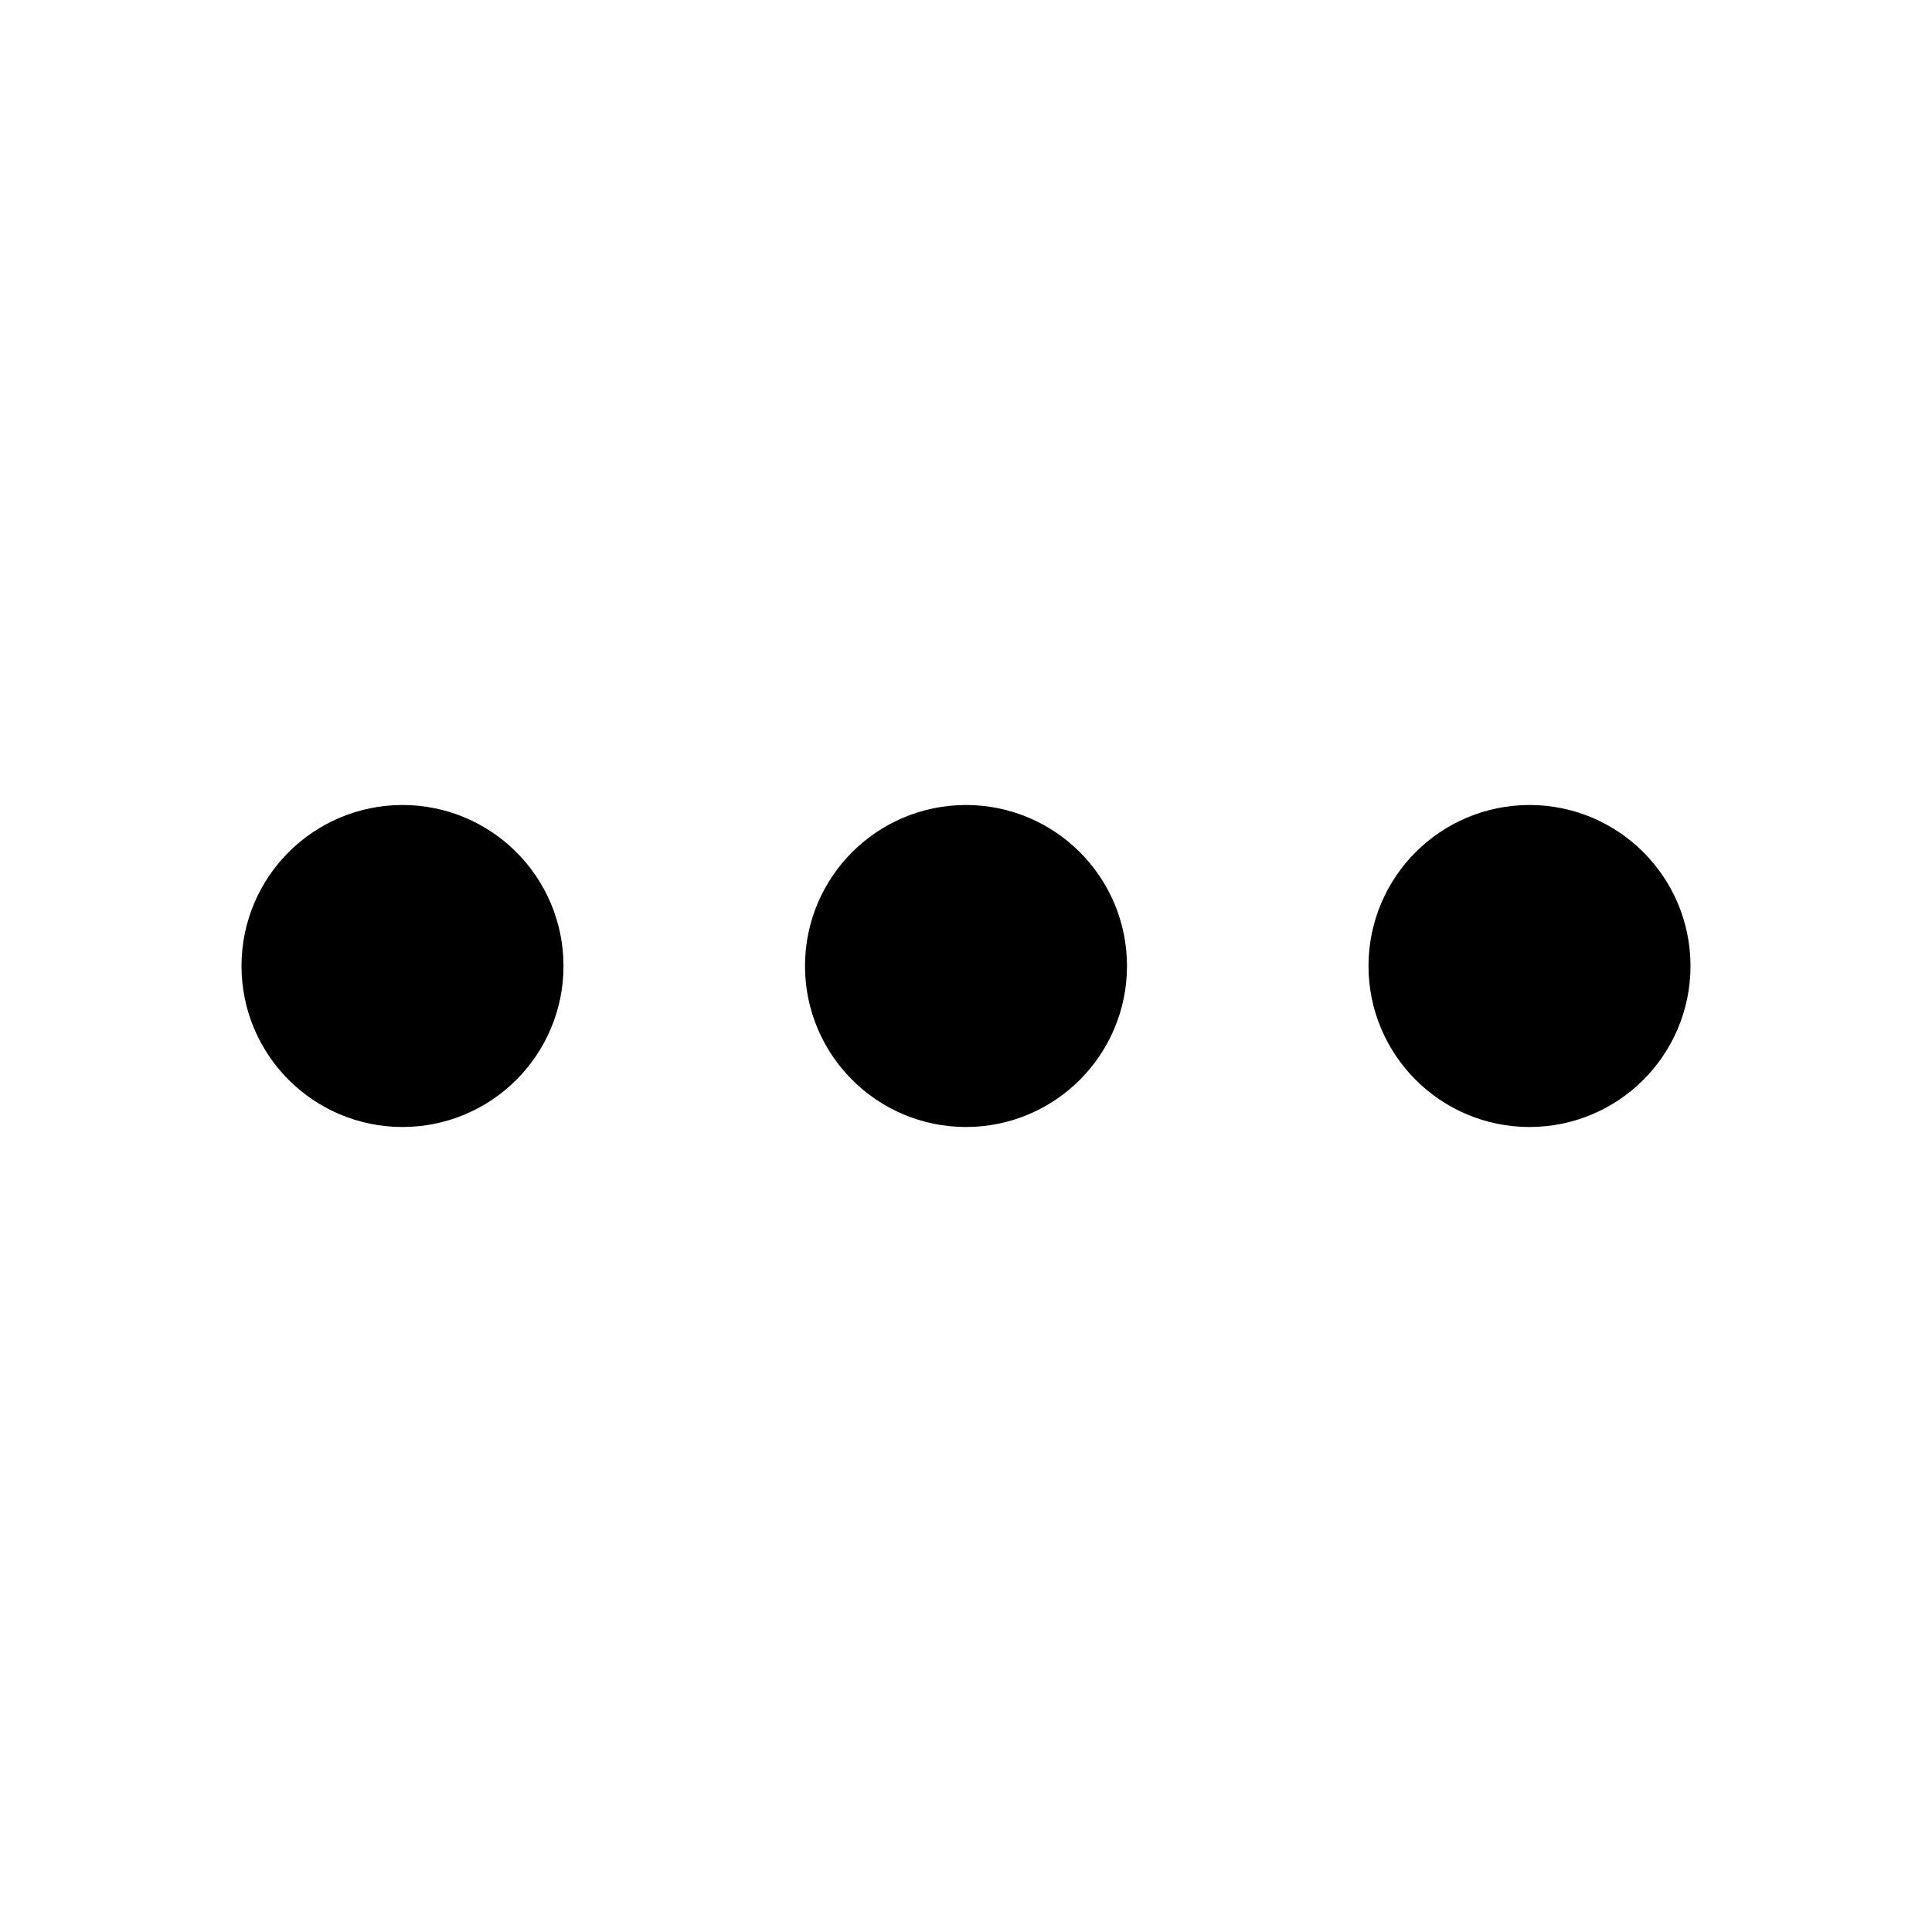
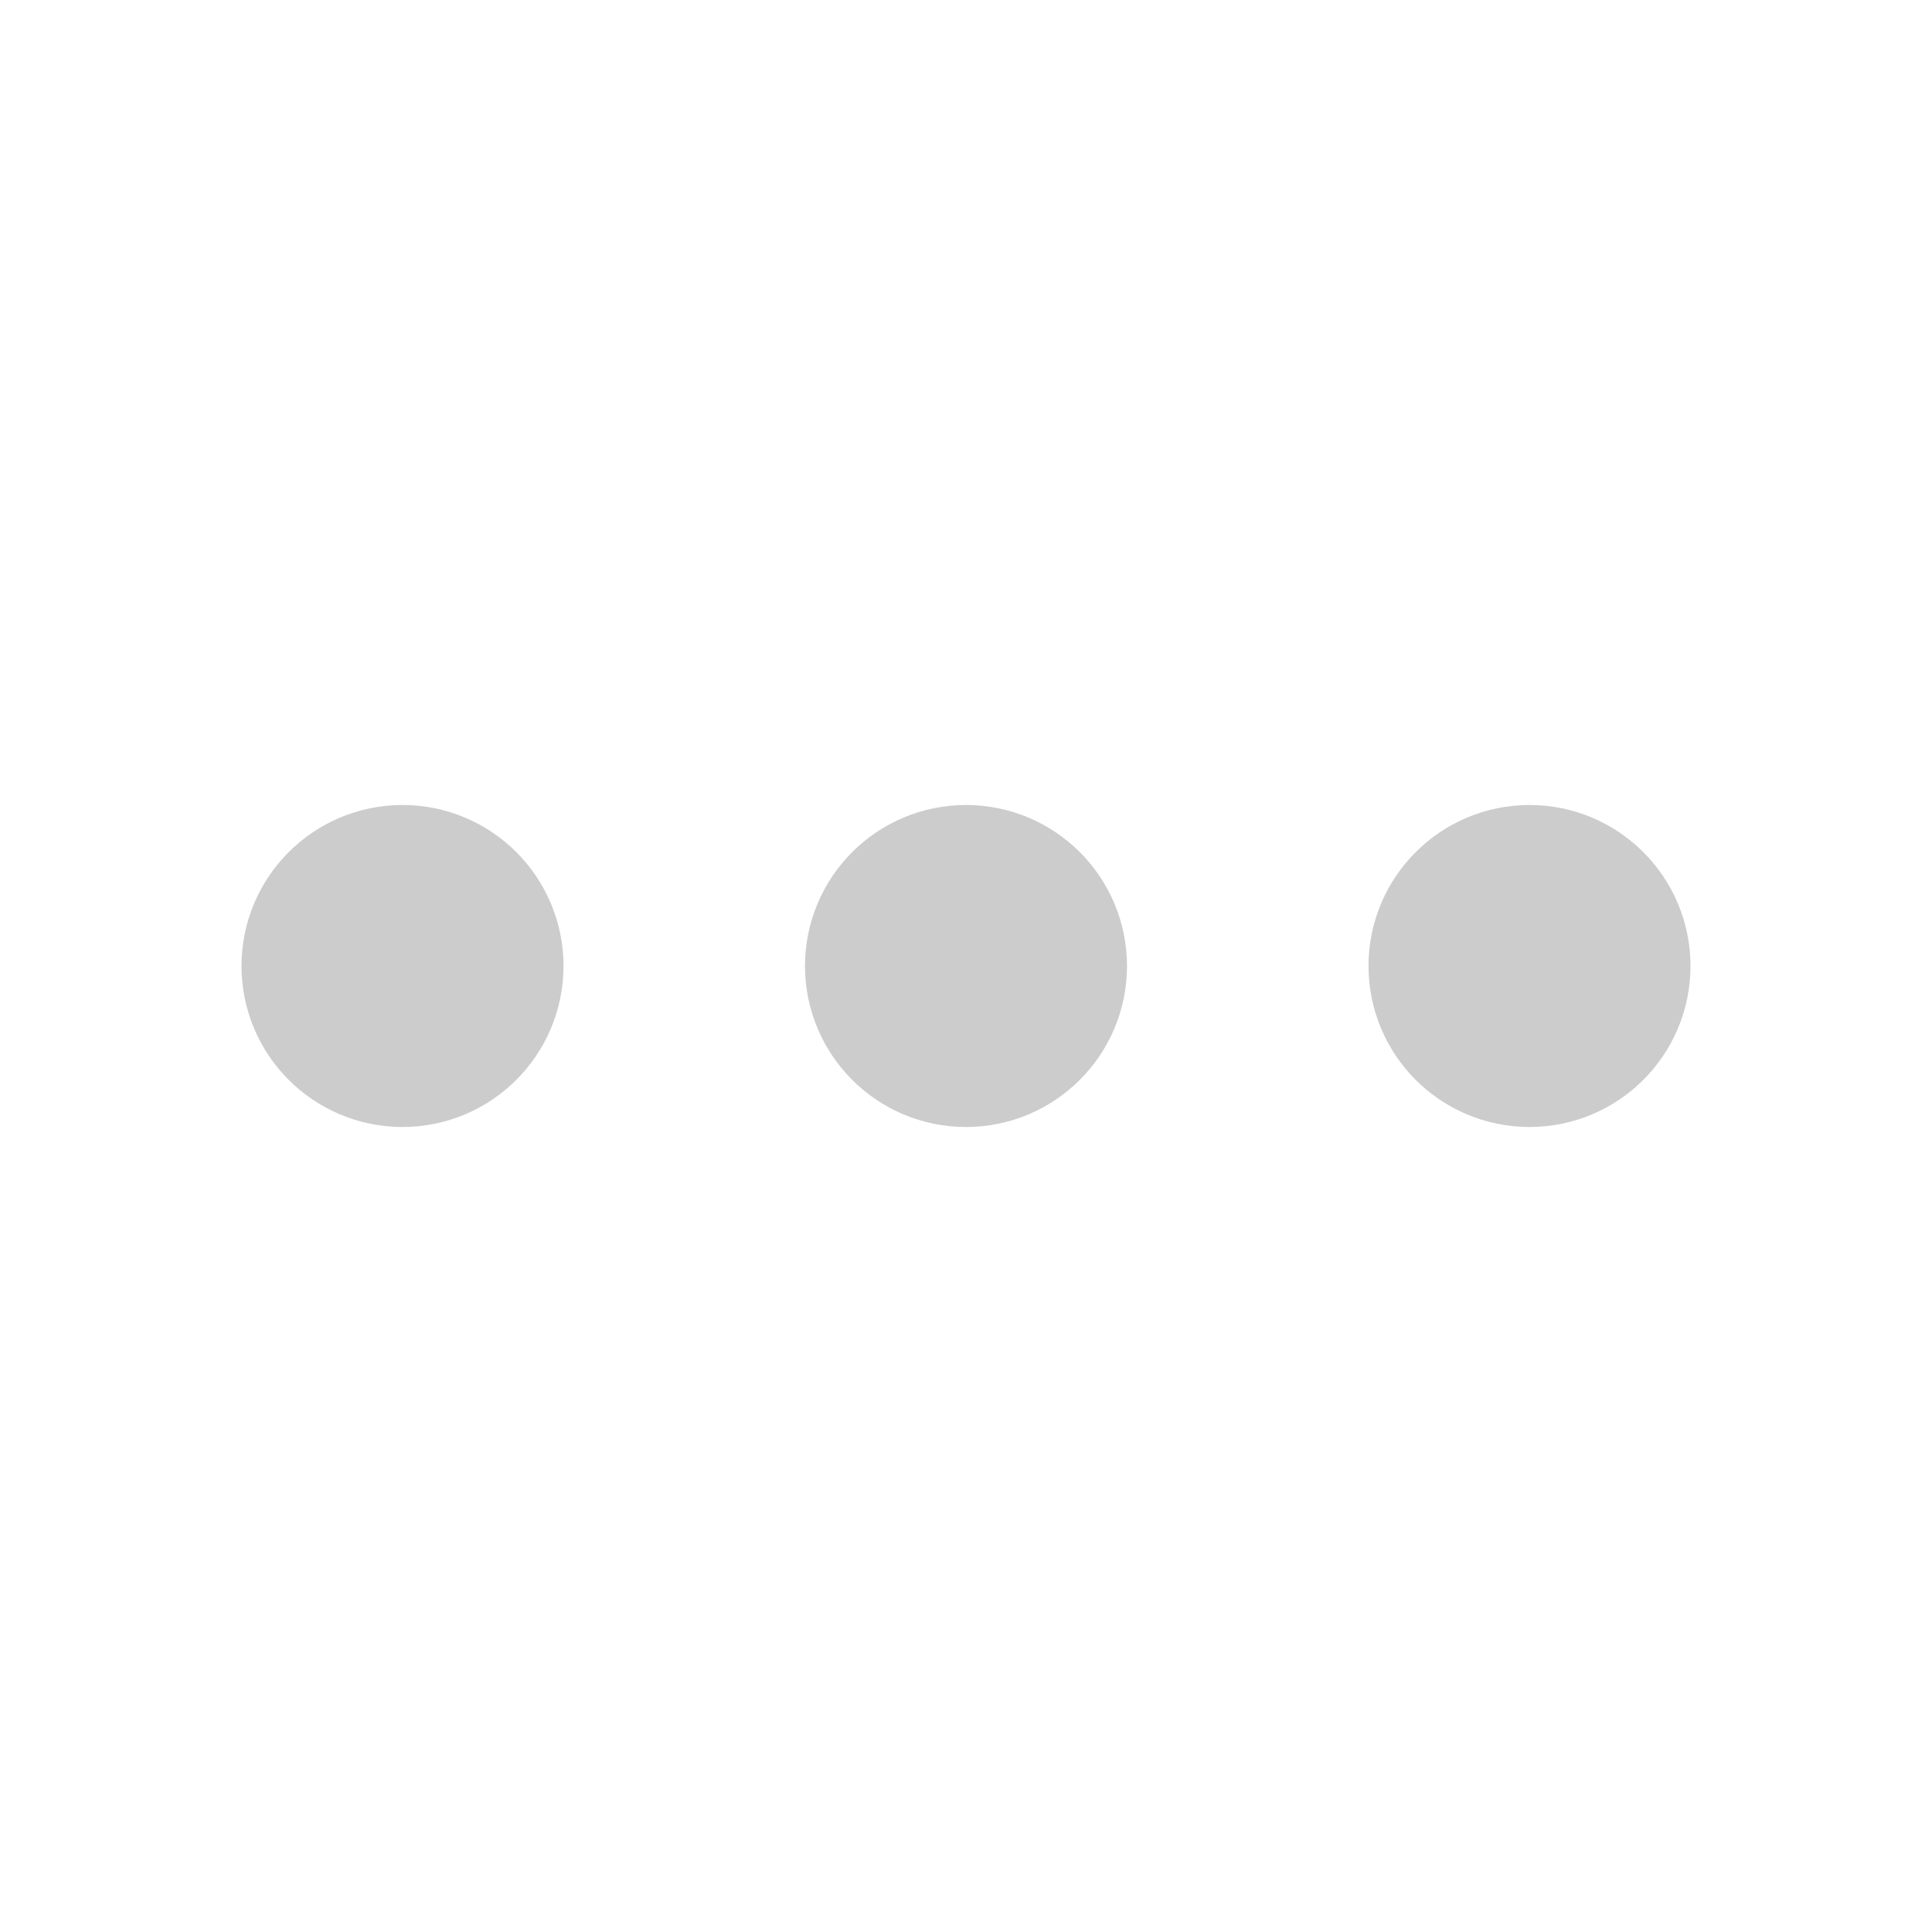
- <svg xmlns="http://www.w3.org/2000/svg" class="h-6 w-6" fill="none" viewBox="0 0 24 24" stroke="currentColor" stroke-width="2">
+ <svg xmlns="http://www.w3.org/2000/svg" class="h-6 w-6" fill="none" viewBox="0 0 24 24" stroke="#cccccc" stroke-width="2">
  <path stroke-linecap="round" stroke-linejoin="round" d="M5 12h.01M12 12h.01M19 12h.01M6 12a1 1 0 11-2 0 1 1 0 012 0zm7 0a1 1 0 11-2 0 1 1 0 012 0zm7 0a1 1 0 11-2 0 1 1 0 012 0z" />
</svg>
